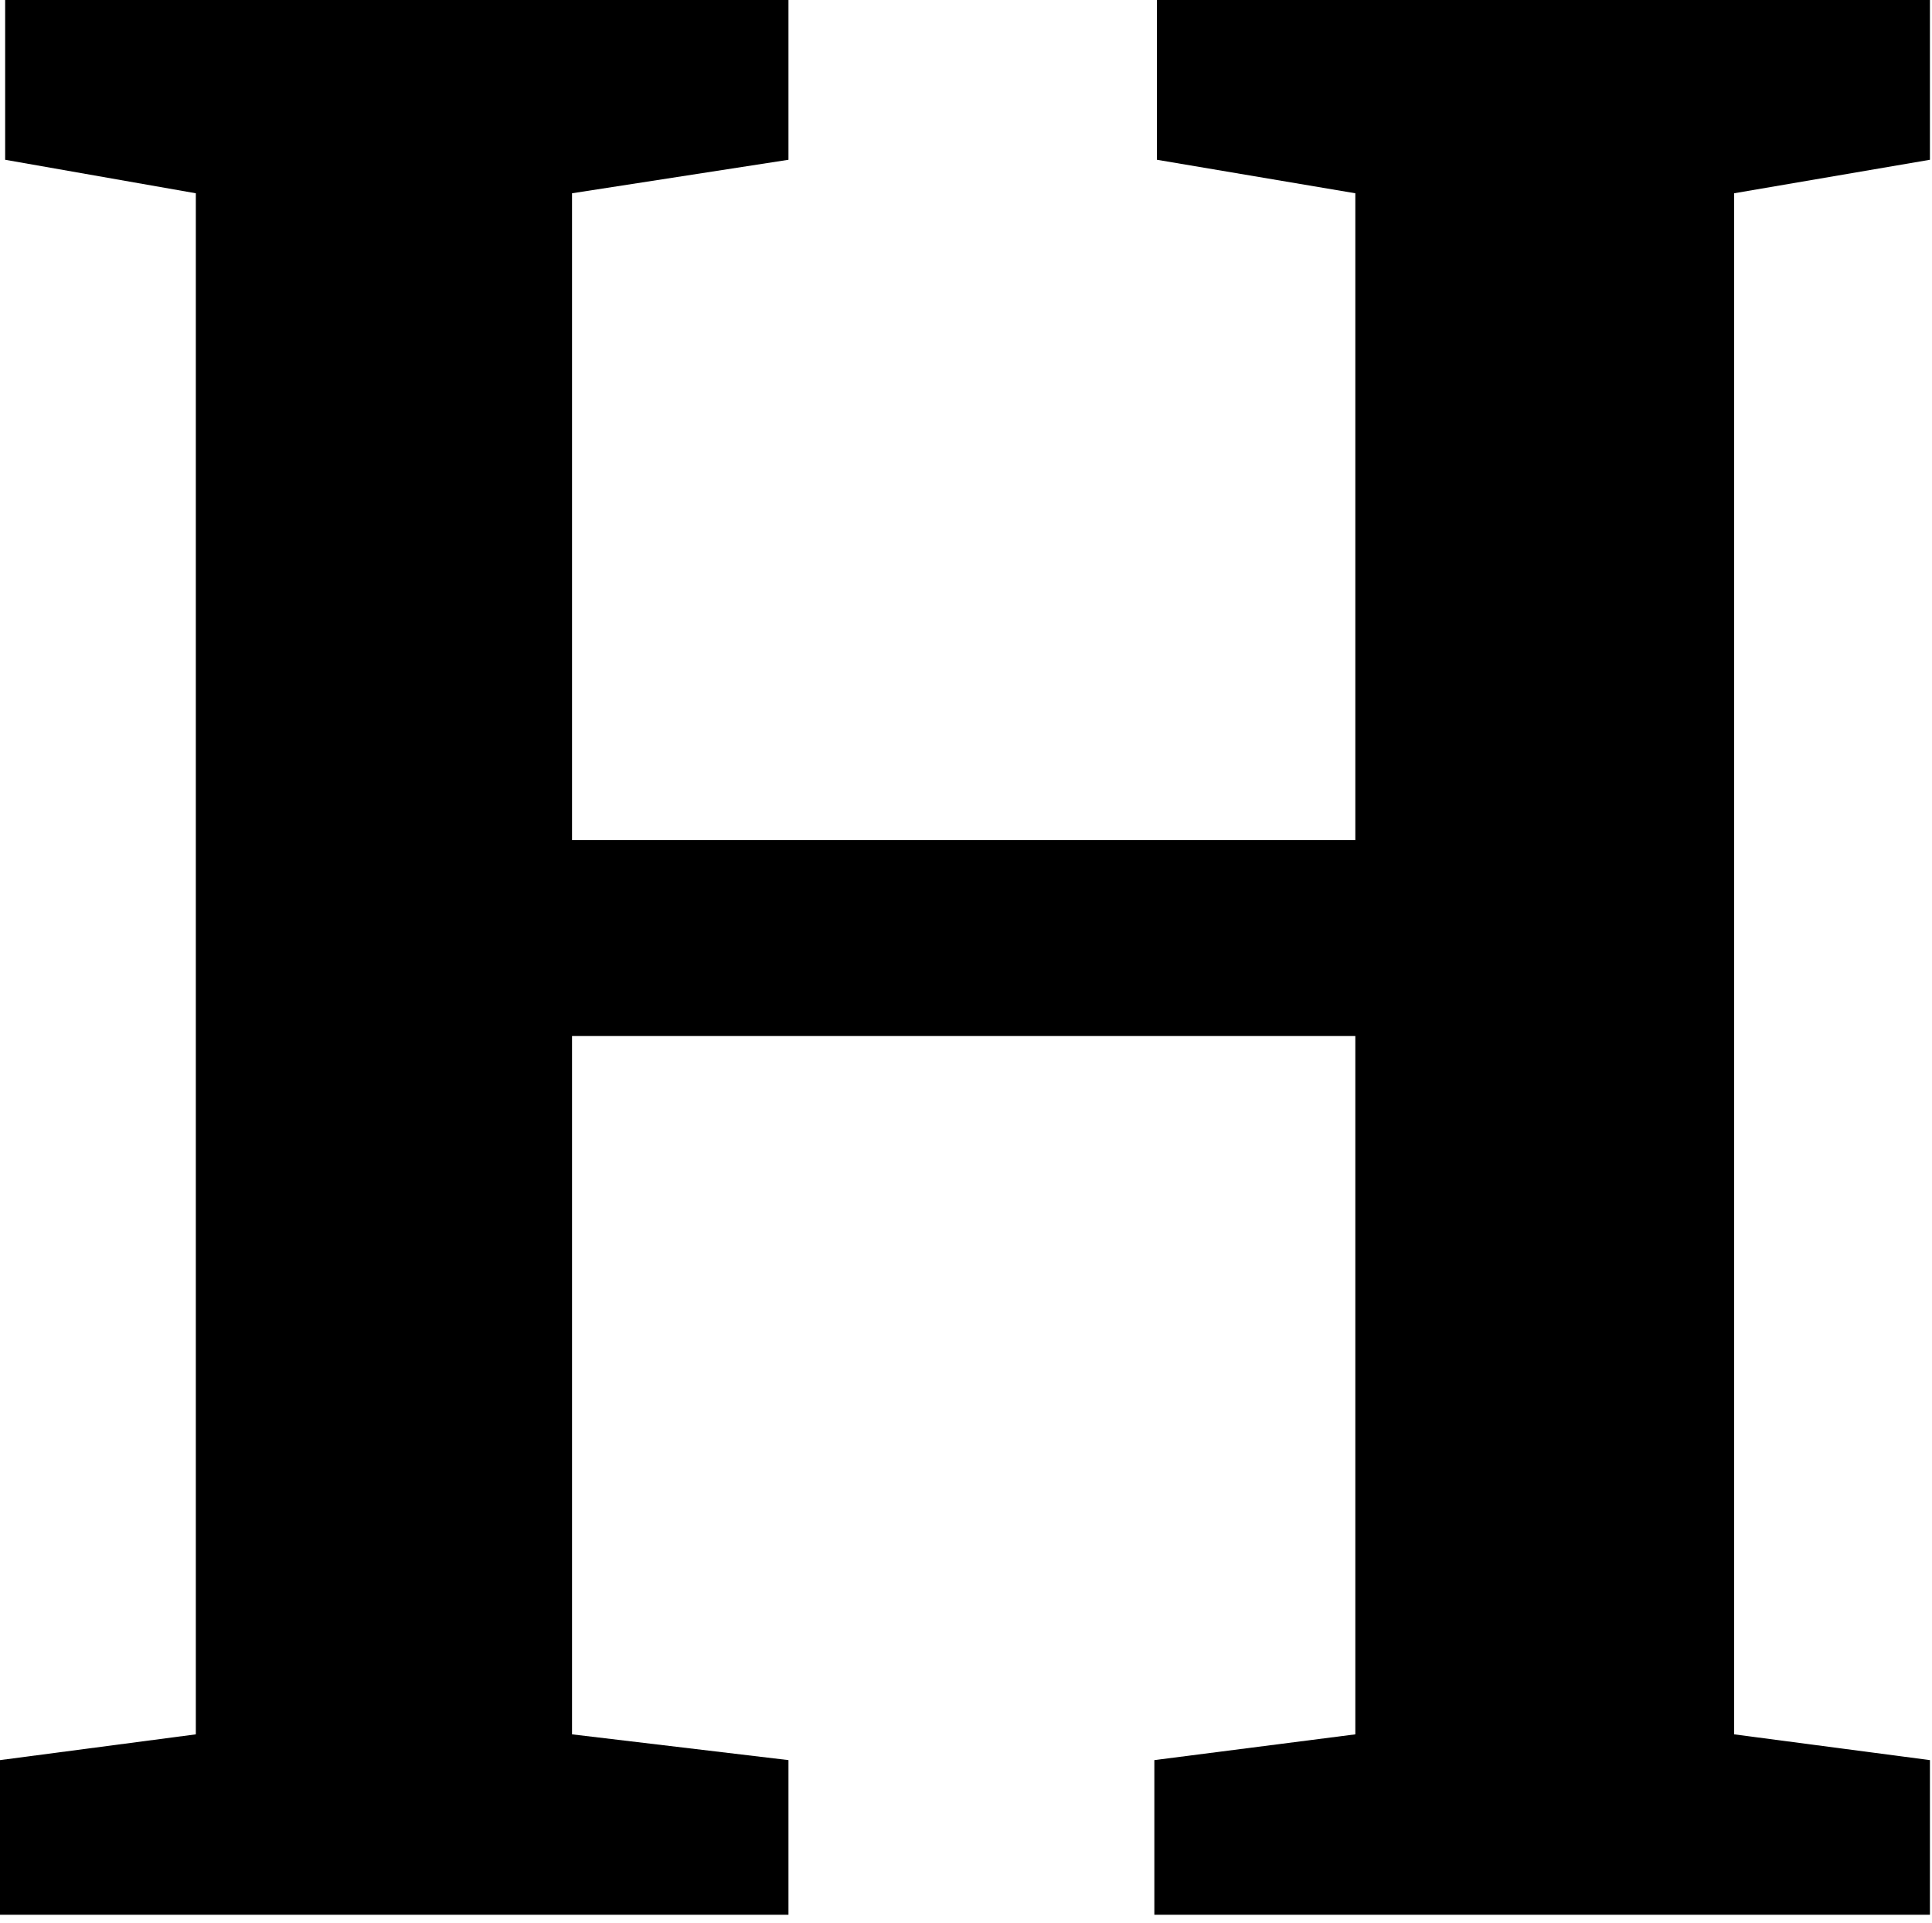
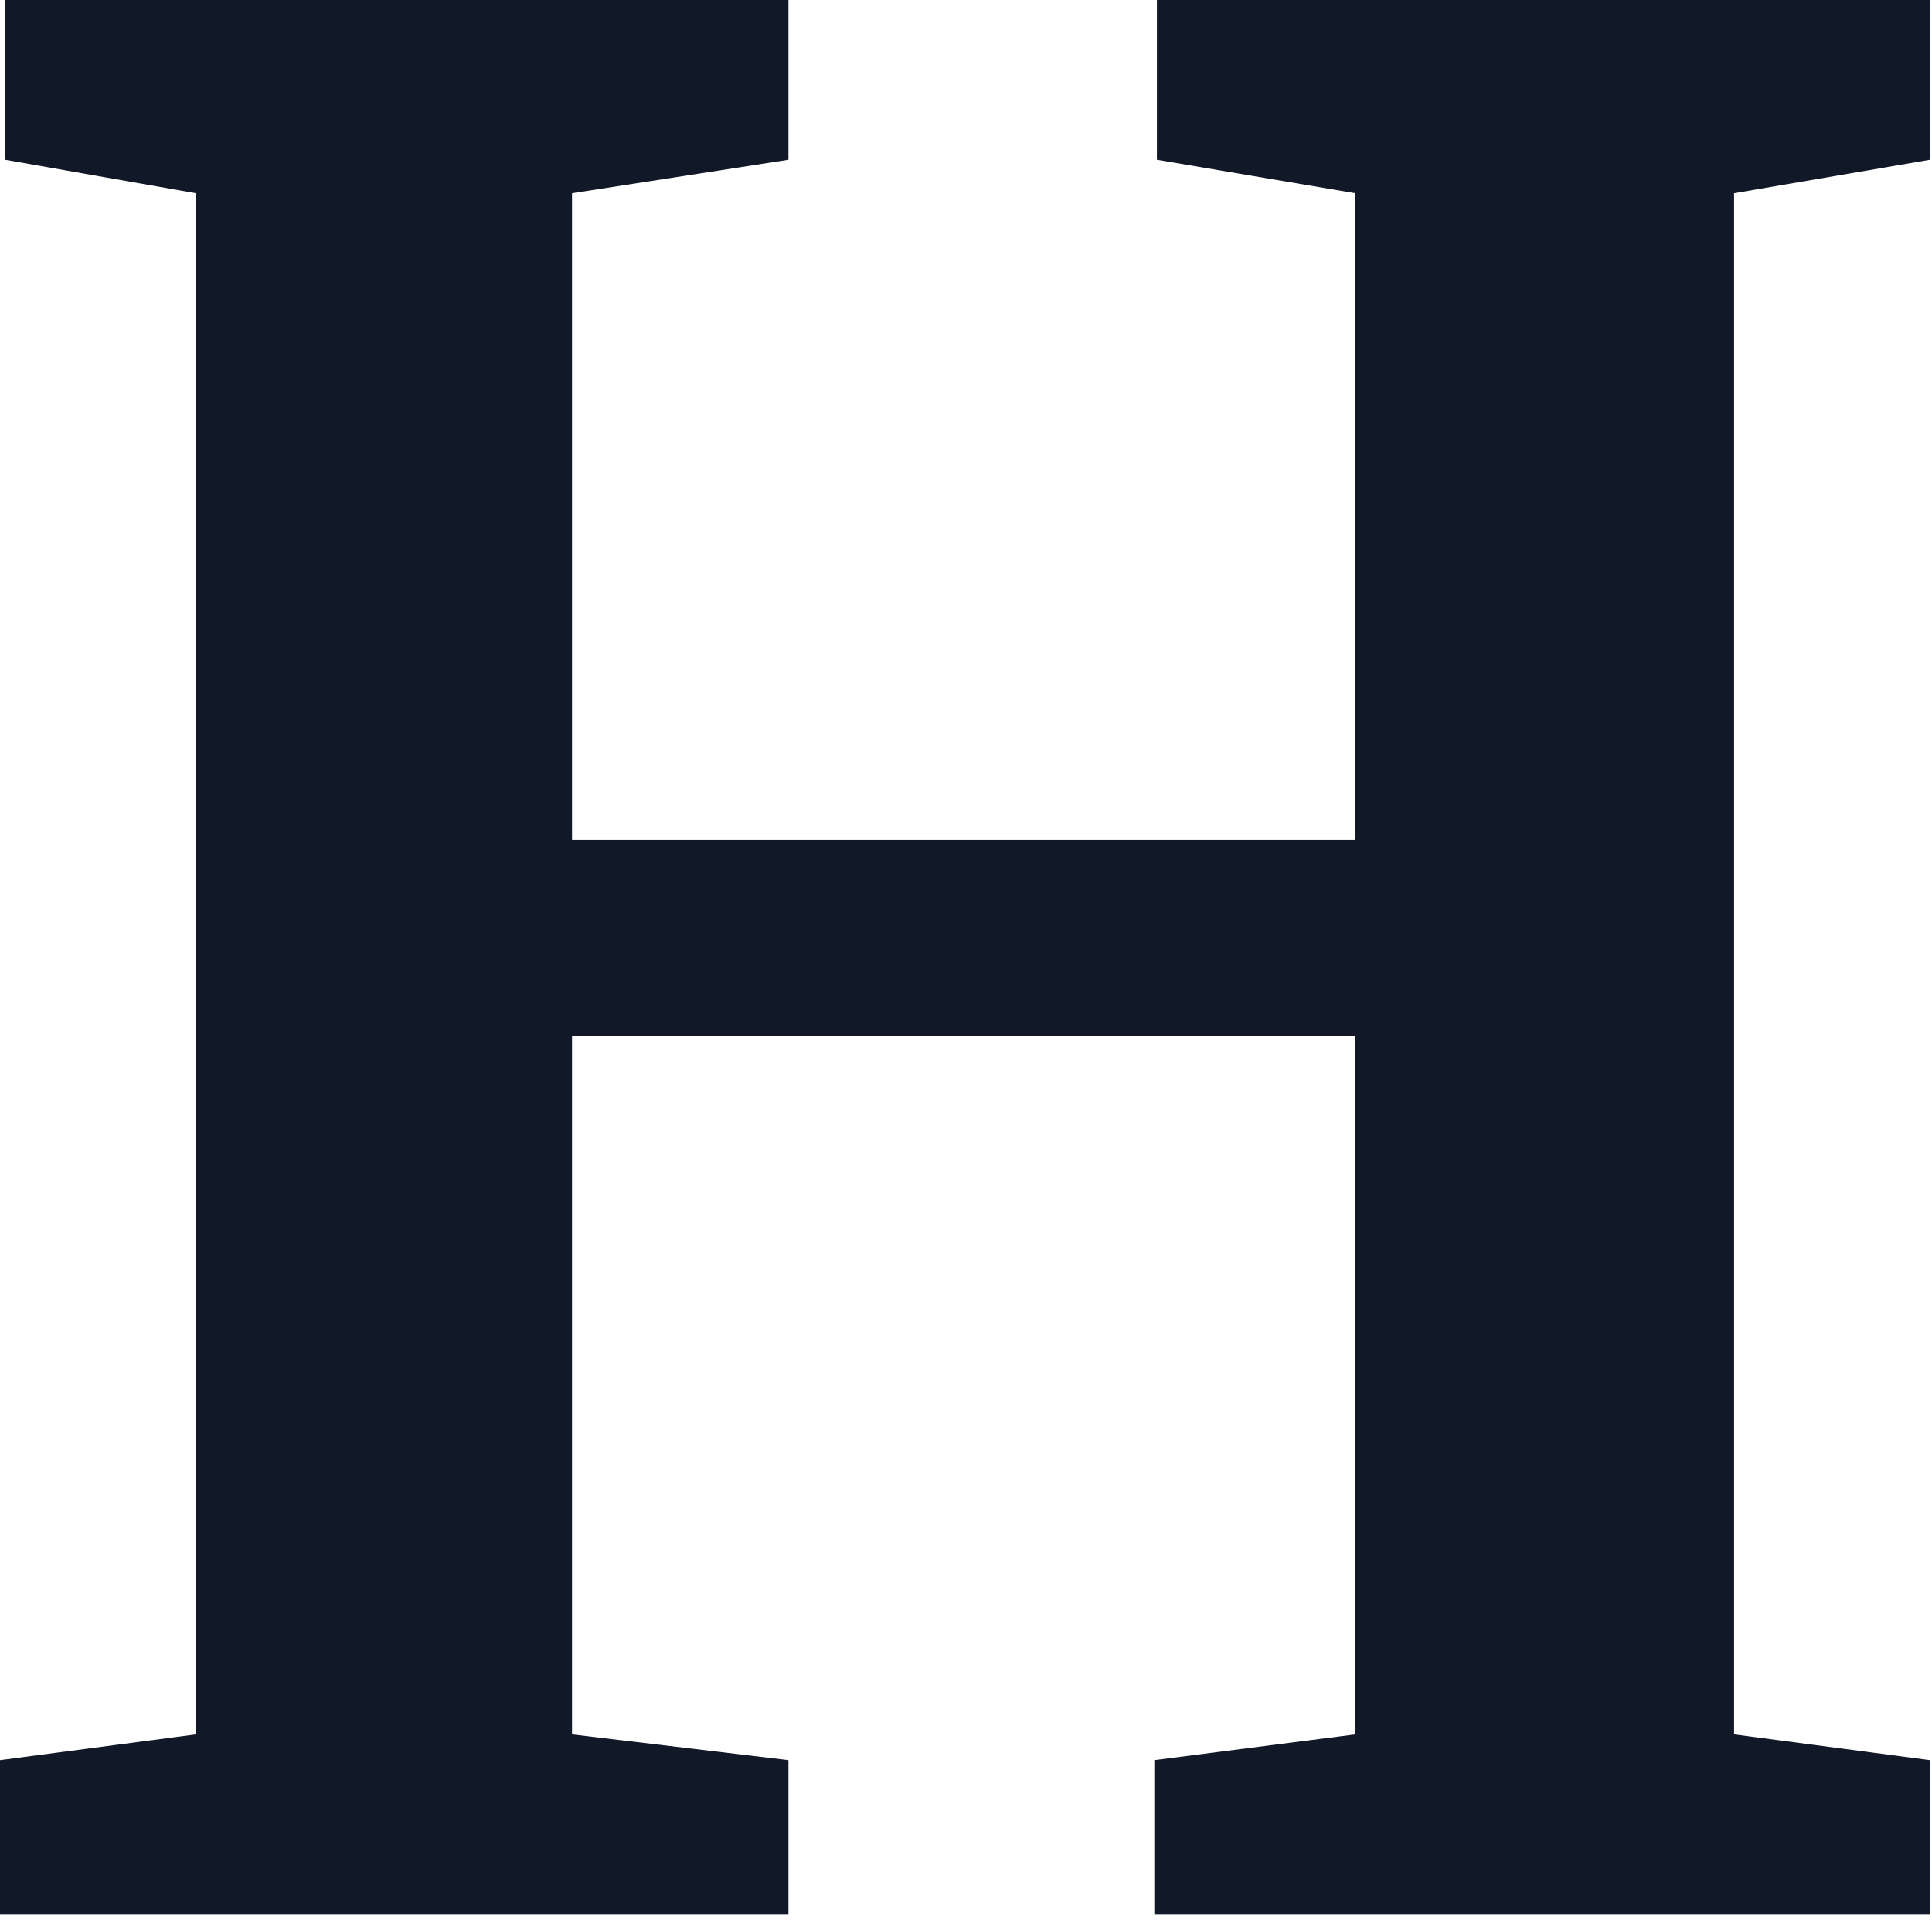
<svg xmlns="http://www.w3.org/2000/svg" width="100%" height="100%" viewBox="0 0 207 206" version="1.1" xml:space="preserve" style="fill-rule:evenodd;clip-rule:evenodd;stroke-linejoin:round;stroke-miterlimit:2;">
-   <g transform="matrix(1,0,0,1,-198.837,-198.025)">
-     <g transform="matrix(276.072,0,0,276.072,186.966,403.146)">
-       <path d="M0.119,-0.668L0.045,-0.681L0.045,-0.743L0.349,-0.743L0.349,-0.681L0.265,-0.668L0.265,-0.417L0.569,-0.417L0.569,-0.668L0.492,-0.681L0.492,-0.743L0.792,-0.743L0.792,-0.681L0.716,-0.668L0.716,-0.07L0.792,-0.06L0.792,-0L0.491,-0L0.491,-0.06L0.569,-0.07L0.569,-0.341L0.265,-0.341L0.265,-0.07L0.349,-0.06L0.349,-0L0.043,-0L0.043,-0.06L0.119,-0.07L0.119,-0.668Z" style="fill-rule:nonzero;" />
-     </g>
+   <g transform="matrix(276.072,0,0,276.072,-11.8711,205.121)">
+     <path d="M0.119,-0.668L0.045,-0.681L0.045,-0.743L0.349,-0.743L0.349,-0.681L0.265,-0.668L0.265,-0.417L0.569,-0.417L0.569,-0.668L0.492,-0.681L0.492,-0.743L0.792,-0.743L0.792,-0.681L0.716,-0.668L0.716,-0.07L0.792,-0.06L0.792,-0L0.491,-0L0.491,-0.06L0.569,-0.07L0.569,-0.341L0.265,-0.341L0.265,-0.07L0.349,-0.06L0.349,-0L0.043,-0L0.043,-0.06L0.119,-0.07L0.119,-0.668Z" style="fill:rgb(17,24,39);fill-rule:nonzero;" />
  </g>
</svg>
